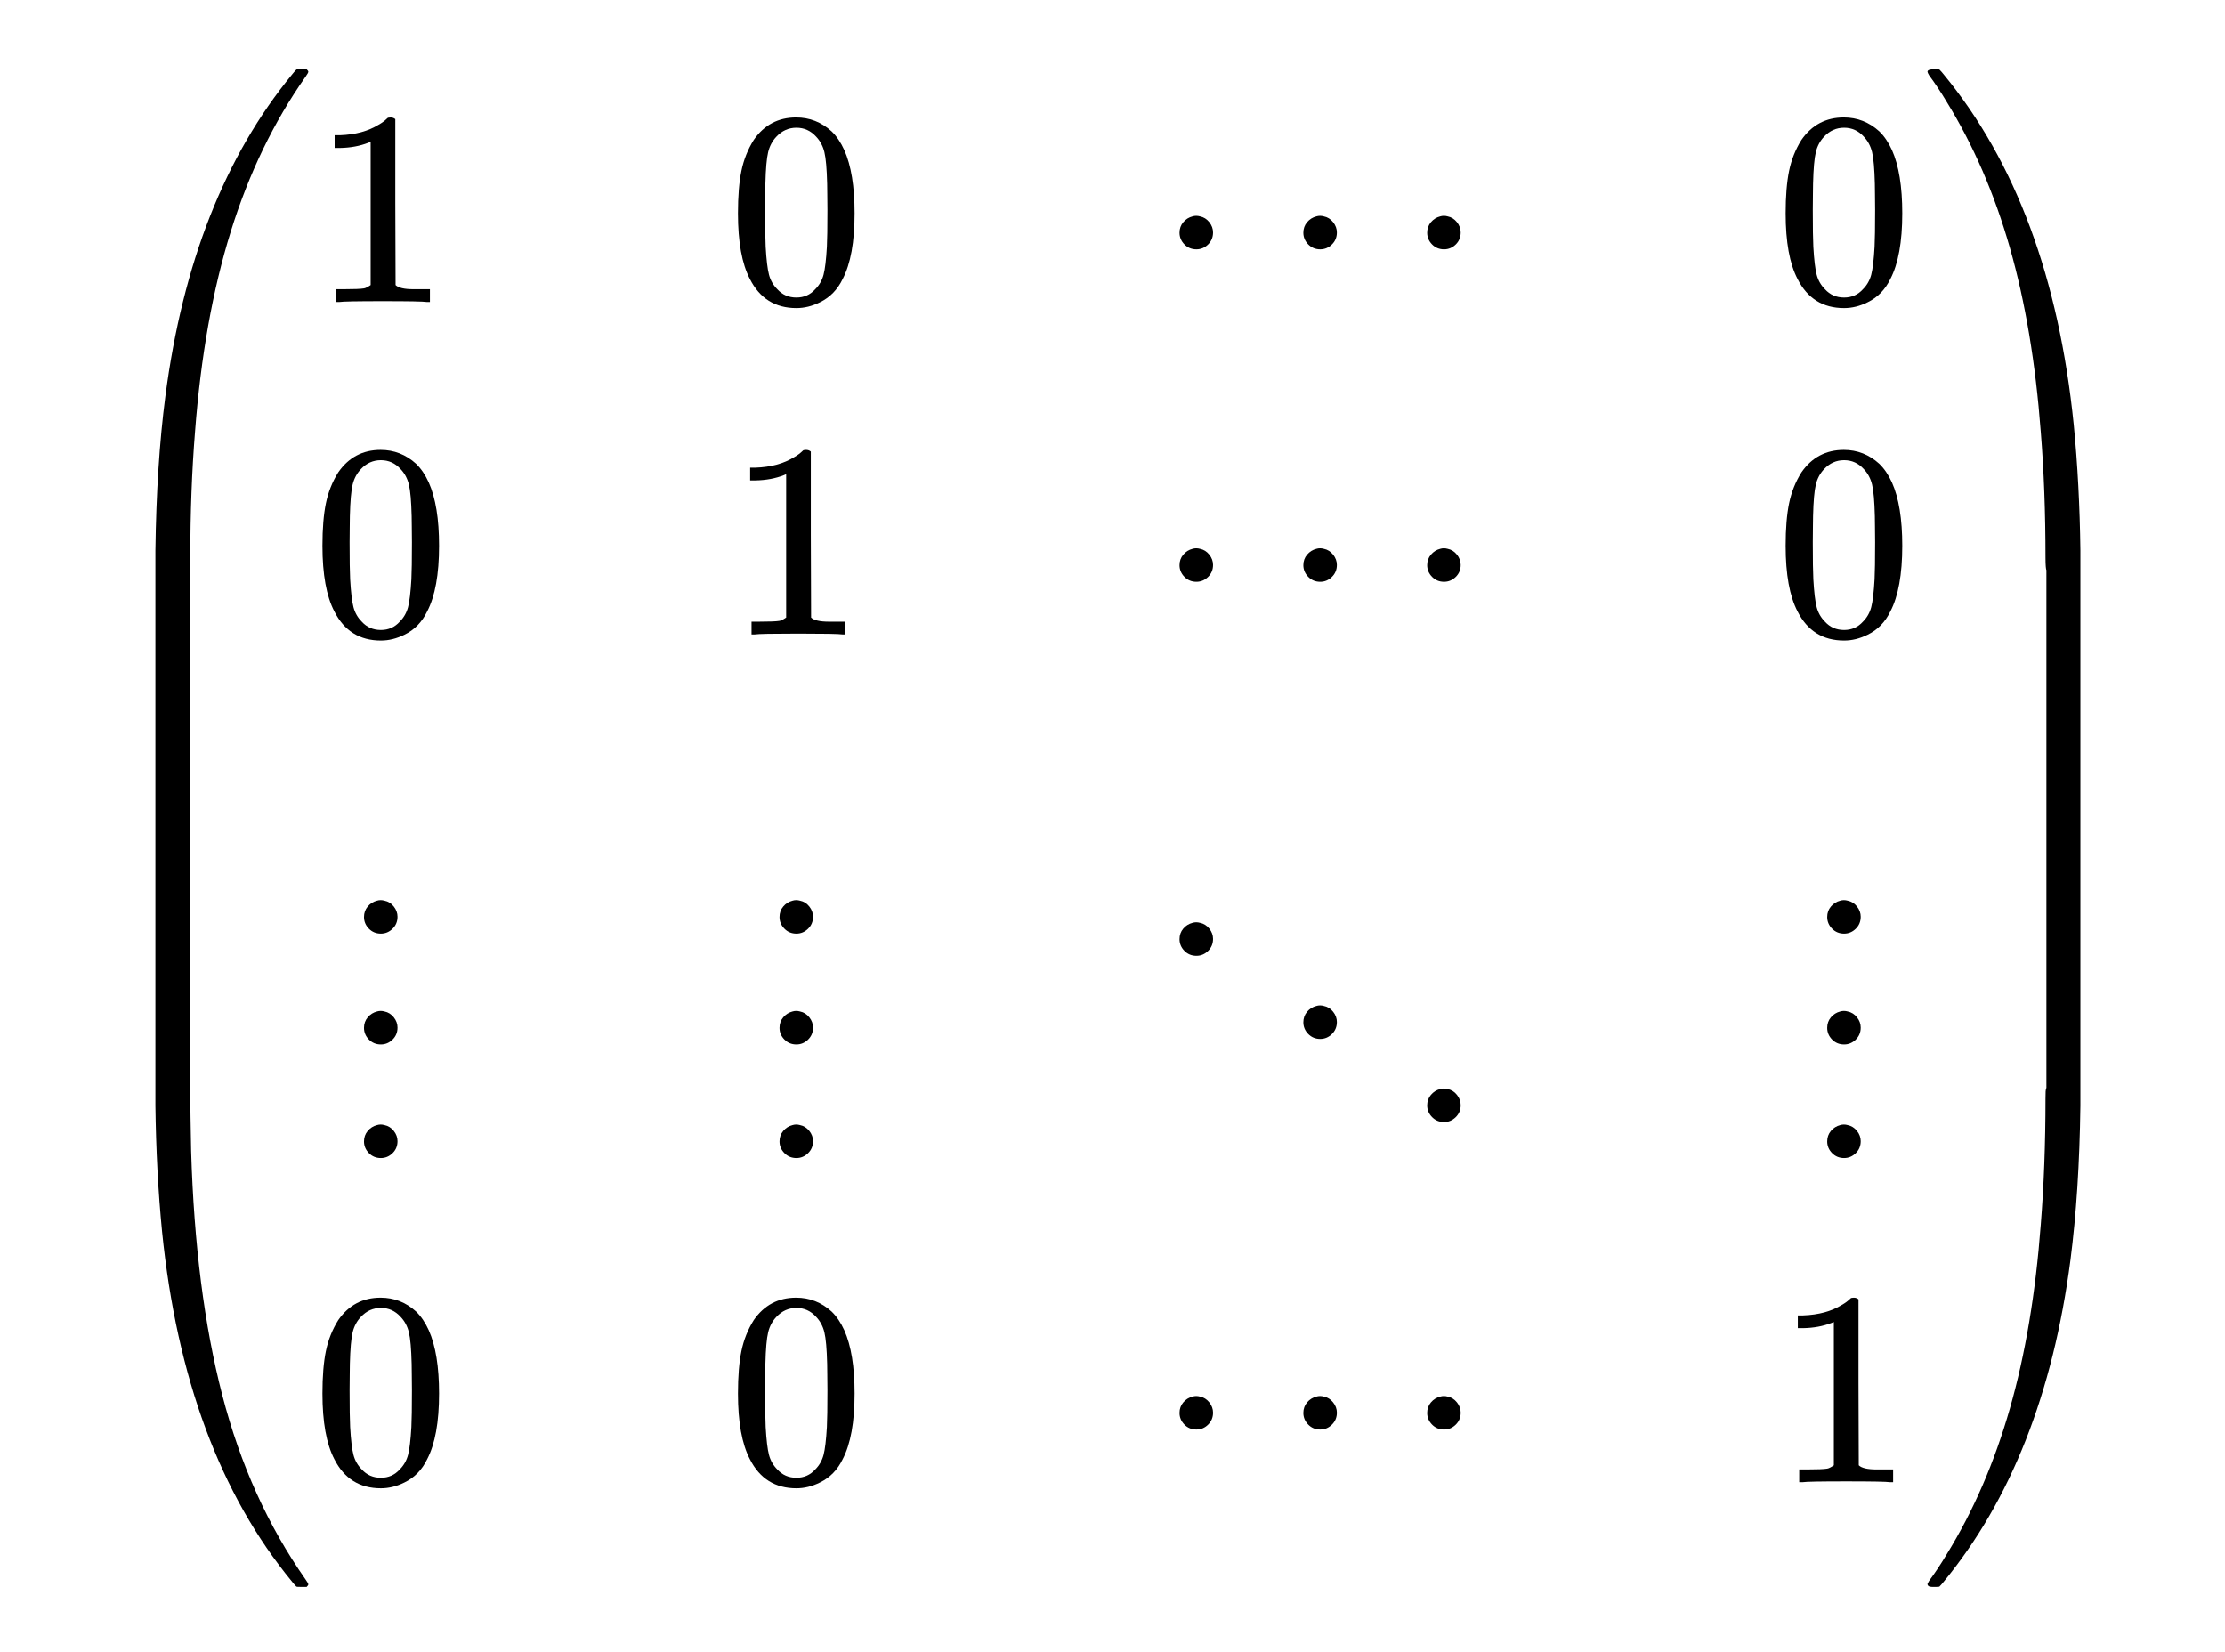
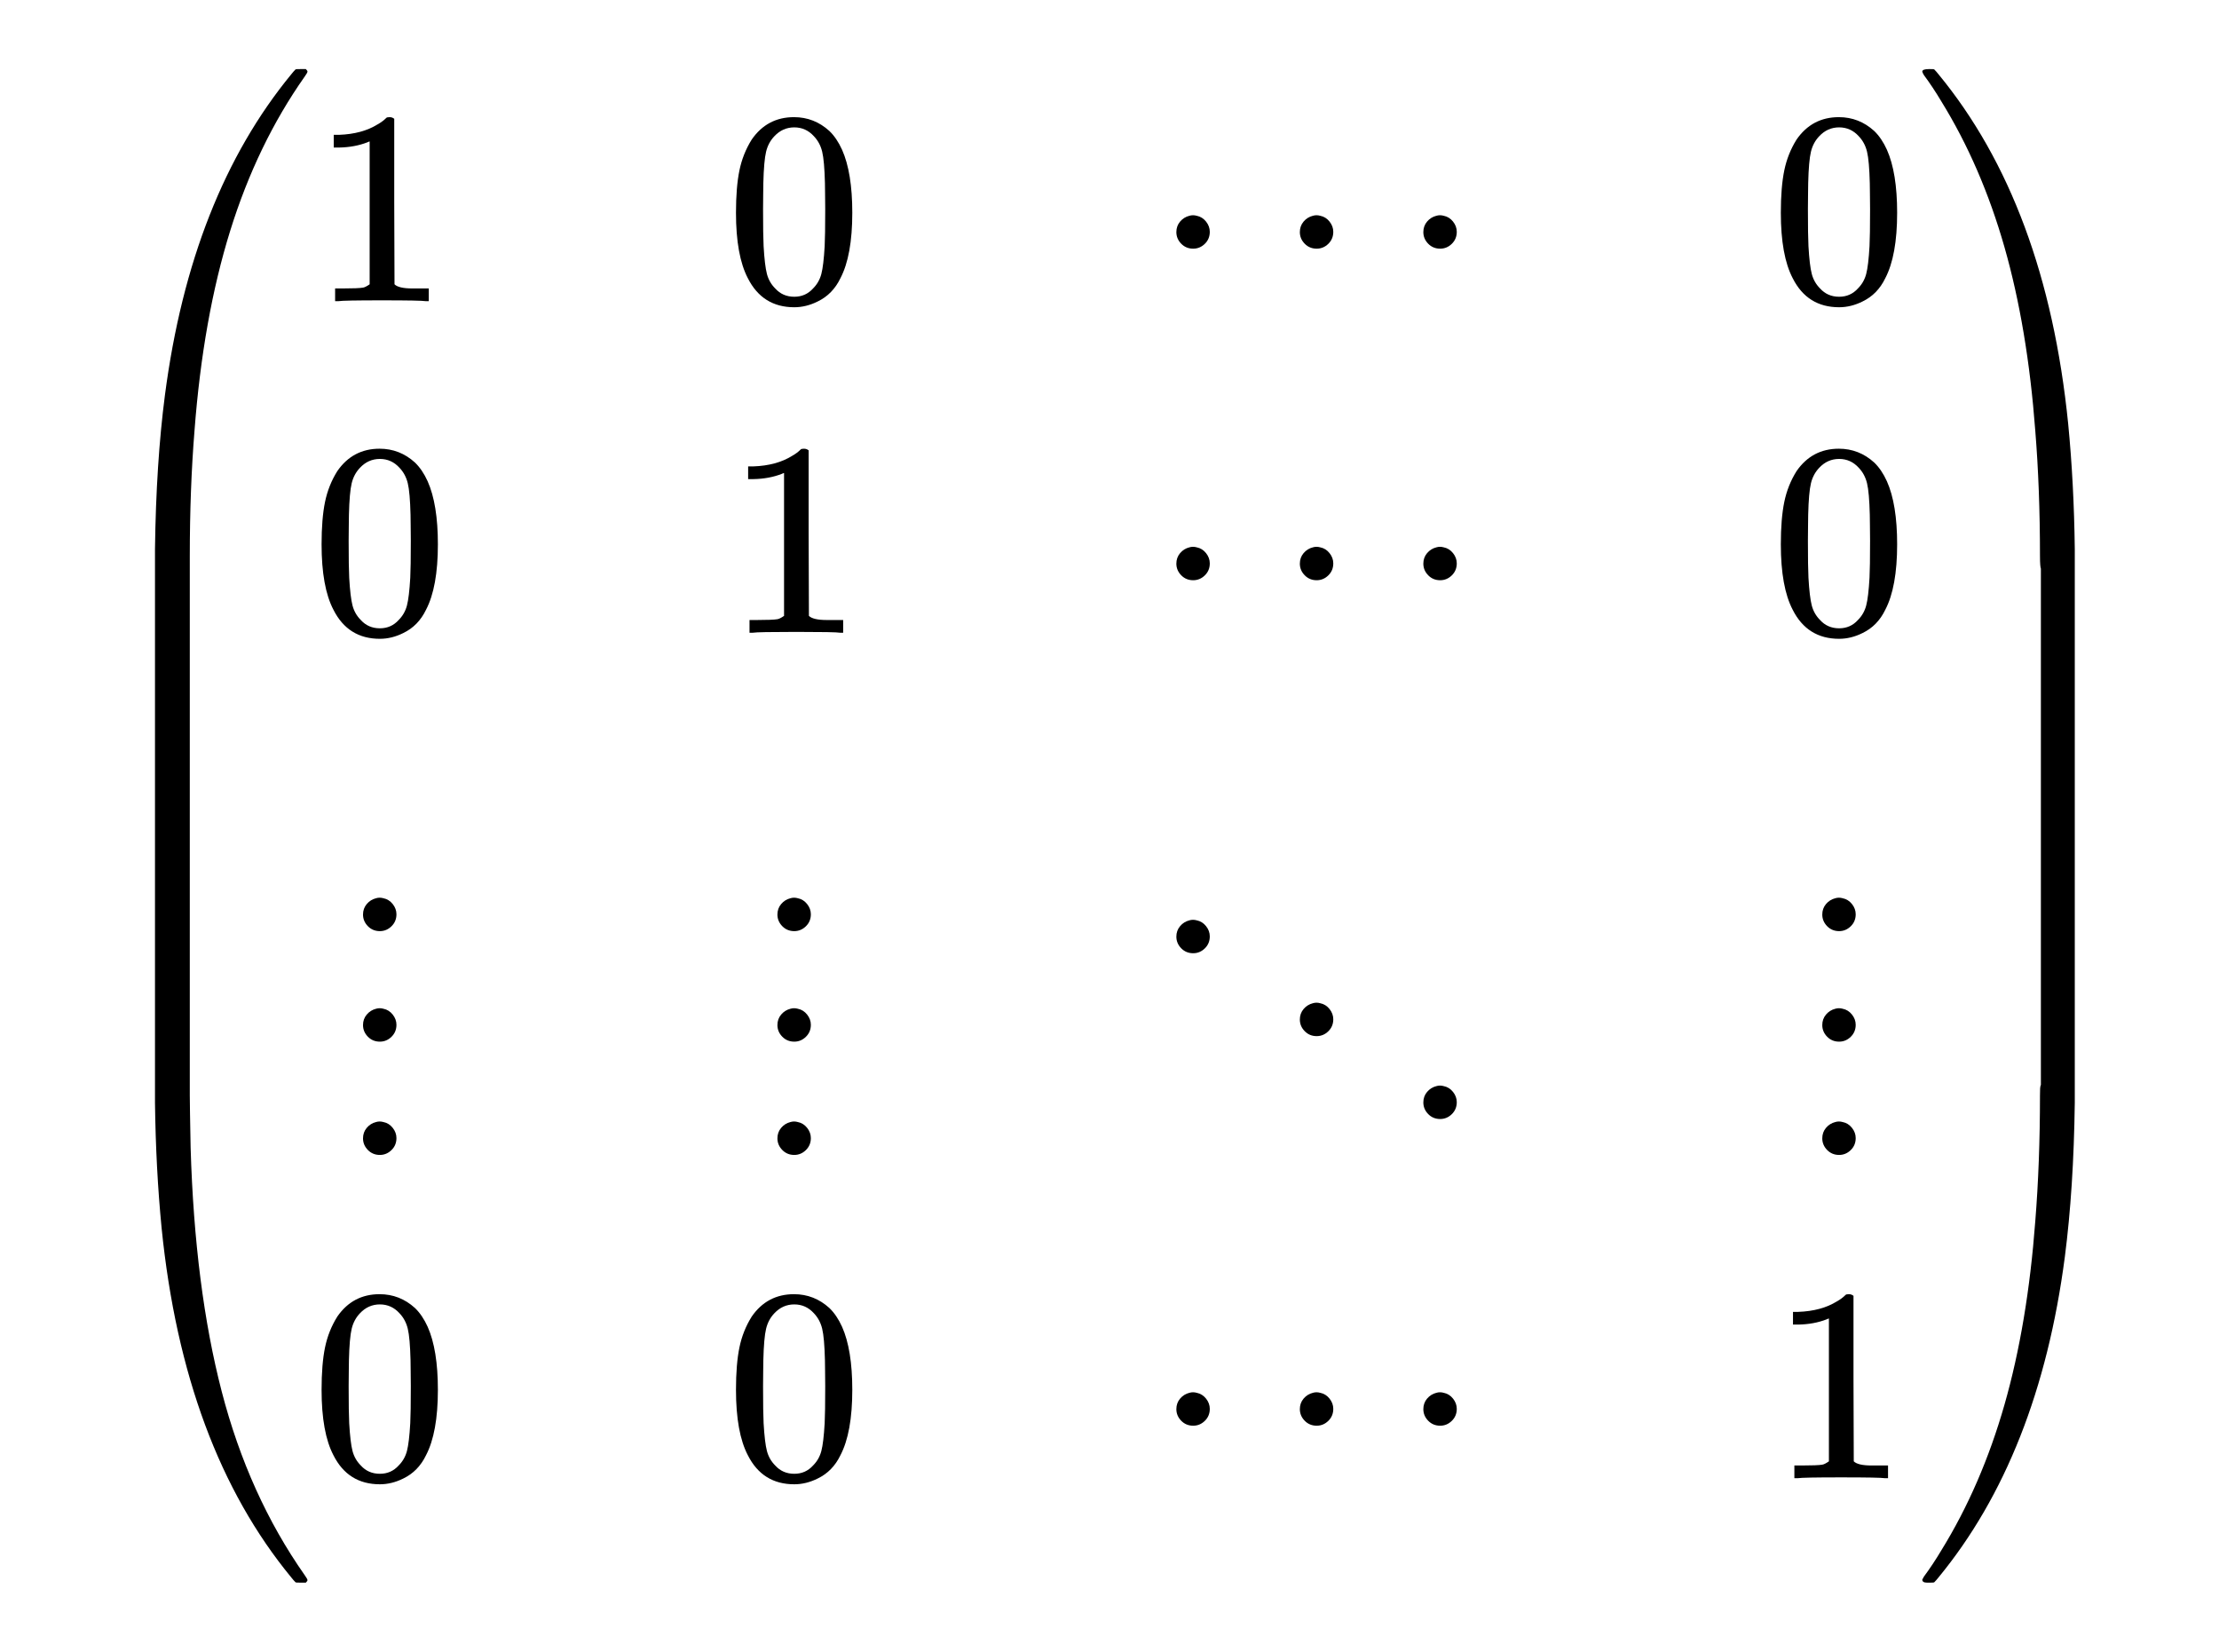
- <svg xmlns="http://www.w3.org/2000/svg" viewBox="0 0 321.28 238.4" width="321.28" height="238.4">
+ <svg xmlns="http://www.w3.org/2000/svg" viewBox="0 0 321.28 239.12" width="321.28" height="239.12">
  <path d="M44.52 10.36 C44.52 10.28 44.44 10.16 44.28 10 C44.28 10 43.6 10 43.6 10 C43.092 10 42.828 10.012 42.8 10.04 C42.588 10.252 42.388 10.48 42.2 10.72 C32.492 22.508 26.388 38 23.88 57.2 C23.028 63.732 22.548 71.16 22.44 79.48 L22.44 157.24 C22.448 157.48 22.44 158.28 22.44 159.64 C22.52 166.012 22.84 172.068 23.4 177.8 C25.532 198.92 31.8 215.788 42.2 228.4 C42.388 228.64 42.588 228.868 42.8 229.08 C42.828 229.108 43.08 229.12 43.56 229.12 C43.56 229.12 44.28 229.12 44.28 229.12 C44.44 228.96 44.52 228.84 44.52 228.76 C44.52 228.652 44.388 228.412 44.12 228.04 C38.708 220.332 34.7 211.468 32.1 201.44 C29.5 191.412 28 179.652 27.6 166.16 C27.52 162 27.48 159.48 27.48 158.6 L27.48 80.52 C27.48 74.012 27.708 67.96 28.16 62.36 C28.988 51.48 30.708 41.84 33.32 33.44 C35.932 25.04 39.532 17.588 44.12 11.08 C44.388 10.708 44.52 10.468 44.52 10.36 Z" fill="rgba(0,0,0,1)" fill-rule="nonzero" stroke="none" />
  <path d="M61.64 43.6 Q60.96 43.48 55.28 43.48 Q49.68 43.48 49 43.6 L48.52 43.6 L48.52 41.76 L49.56 41.76 Q51.88 41.76 52.56 41.64 Q52.88 41.6 53.52 41.16 L53.52 20.48 Q53.44 20.48 53.2 20.6 Q51.36 21.32 49.08 21.36 L48.32 21.36 L48.32 19.52 L49.08 19.52 Q52.44 19.4 54.68 18 Q55.4 17.6 55.92 17.08 Q56 16.96 56.4 16.96 Q56.8 16.96 57.08 17.2 L57.08 29.16 L57.12 41.16 Q57.72 41.76 59.72 41.76 L61.04 41.76 L62.08 41.76 L62.08 43.6 L61.64 43.6 L61.64 43.6 Z" fill="rgba(0,0,0,1)" fill-rule="evenodd" stroke="none" />
  <path d="M108.84 20.2 Q111.08 16.96 114.96 16.96 Q117.88 16.96 120.08 18.96 Q121.16 20 121.92 21.68 Q123.4 25 123.4 30.8 Q123.4 37 121.68 40.28 Q120.56 42.6 118.4 43.64 Q116.72 44.48 115 44.48 Q110.4 44.48 108.28 40.28 Q106.56 37 106.56 30.8 Q106.56 27.08 107.06 24.66 Q107.56 22.24 108.84 20.2 L108.84 20.2 Z M117.84 19.72 Q116.68 18.44 115 18.44 Q113.32 18.44 112.12 19.72 Q111.24 20.64 110.92 21.96 Q110.6 23.28 110.52 26.52 Q110.52 26.76 110.5 28.08 Q110.48 29.4 110.48 30.28 Q110.48 34.12 110.56 35.64 Q110.72 38.44 111.04 39.66 Q111.36 40.88 112.24 41.76 Q113.32 42.96 115 42.96 Q116.64 42.96 117.72 41.76 Q118.6 40.88 118.92 39.66 Q119.24 38.44 119.4 35.64 Q119.48 34.12 119.48 30.28 Q119.48 29.4 119.46 28.08 Q119.44 26.76 119.44 26.52 Q119.36 23.28 119.04 21.96 Q118.72 20.64 117.84 19.72 L117.84 19.72 Z" fill="rgba(0,0,0,1)" fill-rule="evenodd" stroke="none" />
  <path d="M172.76 36 Q171.72 36 171.02 35.28 Q170.32 34.56 170.32 33.6 Q170.32 32.72 170.86 32.08 Q171.4 31.44 172.2 31.24 Q172.72 31.08 173.28 31.24 Q174.08 31.4 174.62 32.08 Q175.16 32.76 175.16 33.56 Q175.16 34.6 174.44 35.3 Q173.72 36 172.76 36 L172.76 36 Z M190.64 36 Q189.6 36 188.9 35.28 Q188.2 34.56 188.2 33.6 Q188.2 32.72 188.74 32.08 Q189.28 31.44 190.08 31.24 Q190.6 31.08 191.16 31.24 Q191.96 31.4 192.5 32.08 Q193.04 32.76 193.04 33.56 Q193.04 34.6 192.32 35.3 Q191.6 36 190.64 36 L190.64 36 Z M208.52 36 Q207.48 36 206.78 35.28 Q206.08 34.56 206.08 33.6 Q206.08 32.72 206.62 32.08 Q207.16 31.44 207.96 31.24 Q208.48 31.08 209.04 31.24 Q209.84 31.4 210.38 32.08 Q210.92 32.76 210.92 33.56 Q210.92 34.6 210.2 35.3 Q209.48 36 208.52 36 L208.52 36 Z" fill="rgba(0,0,0,1)" fill-rule="evenodd" stroke="none" />
  <path d="M260.12 20.2 Q262.36 16.96 266.24 16.96 Q269.16 16.96 271.36 18.96 Q272.44 20 273.2 21.68 Q274.68 25 274.68 30.8 Q274.68 37 272.96 40.28 Q271.84 42.6 269.68 43.64 Q268 44.48 266.28 44.48 Q261.68 44.48 259.56 40.28 Q257.84 37 257.84 30.8 Q257.84 27.08 258.34 24.66 Q258.84 22.24 260.12 20.2 L260.12 20.2 Z M269.12 19.72 Q267.96 18.44 266.28 18.44 Q264.6 18.44 263.4 19.72 Q262.52 20.64 262.2 21.96 Q261.88 23.28 261.8 26.52 Q261.8 26.76 261.78 28.08 Q261.76 29.4 261.76 30.28 Q261.76 34.12 261.84 35.64 Q262 38.44 262.32 39.66 Q262.64 40.88 263.52 41.76 Q264.6 42.96 266.28 42.96 Q267.92 42.96 269 41.76 Q269.88 40.88 270.2 39.66 Q270.52 38.44 270.68 35.64 Q270.76 34.12 270.76 30.28 Q270.76 29.4 270.74 28.08 Q270.72 26.76 270.72 26.52 Q270.64 23.28 270.32 21.96 Q270 20.64 269.12 19.72 L269.12 19.72 Z" fill="rgba(0,0,0,1)" fill-rule="evenodd" stroke="none" />
  <path d="M48.84 68.2 Q51.08 64.96 54.96 64.96 Q57.88 64.96 60.08 66.96 Q61.16 68 61.92 69.68 Q63.4 73 63.4 78.8 Q63.4 85 61.68 88.28 Q60.56 90.6 58.4 91.64 Q56.72 92.48 55 92.48 Q50.4 92.48 48.28 88.28 Q46.56 85 46.56 78.8 Q46.56 75.08 47.06 72.66 Q47.56 70.24 48.84 68.2 L48.84 68.2 Z M57.84 67.72 Q56.68 66.44 55 66.44 Q53.32 66.44 52.12 67.72 Q51.24 68.64 50.92 69.96 Q50.6 71.28 50.52 74.52 Q50.52 74.76 50.5 76.08 Q50.48 77.4 50.48 78.28 Q50.48 82.12 50.56 83.64 Q50.72 86.44 51.04 87.66 Q51.36 88.88 52.24 89.76 Q53.32 90.96 55 90.96 Q56.64 90.96 57.72 89.76 Q58.6 88.88 58.92 87.66 Q59.24 86.44 59.4 83.64 Q59.48 82.12 59.48 78.28 Q59.48 77.4 59.46 76.08 Q59.44 74.76 59.44 74.52 Q59.36 71.28 59.04 69.96 Q58.72 68.64 57.84 67.72 L57.84 67.72 Z" fill="rgba(0,0,0,1)" fill-rule="evenodd" stroke="none" />
  <path d="M121.64 91.6 Q120.96 91.48 115.28 91.48 Q109.68 91.48 109 91.6 L108.52 91.6 L108.52 89.76 L109.56 89.76 Q111.88 89.76 112.56 89.64 Q112.88 89.6 113.52 89.16 L113.52 68.48 Q113.44 68.48 113.2 68.6 Q111.36 69.32 109.08 69.36 L108.32 69.36 L108.32 67.52 L109.08 67.52 Q112.44 67.4 114.68 66 Q115.4 65.6 115.92 65.08 Q116 64.96 116.4 64.96 Q116.8 64.96 117.08 65.2 L117.08 77.16 L117.12 89.16 Q117.72 89.76 119.72 89.76 L121.04 89.76 L122.08 89.76 L122.08 91.6 L121.64 91.6 L121.64 91.6 Z" fill="rgba(0,0,0,1)" fill-rule="evenodd" stroke="none" />
  <path d="M172.76 84 Q171.72 84 171.02 83.28 Q170.32 82.56 170.32 81.6 Q170.32 80.72 170.86 80.08 Q171.4 79.44 172.2 79.24 Q172.72 79.08 173.28 79.24 Q174.08 79.4 174.62 80.08 Q175.16 80.76 175.16 81.56 Q175.16 82.6 174.44 83.3 Q173.72 84 172.76 84 L172.76 84 Z M190.64 84 Q189.6 84 188.9 83.28 Q188.2 82.56 188.2 81.6 Q188.2 80.72 188.74 80.08 Q189.28 79.44 190.08 79.24 Q190.6 79.08 191.16 79.24 Q191.96 79.4 192.5 80.08 Q193.04 80.76 193.04 81.56 Q193.04 82.6 192.32 83.3 Q191.6 84 190.64 84 L190.64 84 Z M208.52 84 Q207.48 84 206.78 83.28 Q206.08 82.56 206.08 81.6 Q206.08 80.72 206.62 80.08 Q207.16 79.44 207.96 79.24 Q208.48 79.08 209.04 79.24 Q209.84 79.4 210.38 80.08 Q210.92 80.76 210.92 81.56 Q210.92 82.6 210.2 83.3 Q209.48 84 208.52 84 L208.52 84 Z" fill="rgba(0,0,0,1)" fill-rule="evenodd" stroke="none" />
  <path d="M260.12 68.2 Q262.36 64.96 266.24 64.96 Q269.16 64.96 271.36 66.96 Q272.44 68 273.2 69.68 Q274.68 73 274.68 78.8 Q274.68 85 272.96 88.28 Q271.84 90.6 269.68 91.64 Q268 92.48 266.28 92.48 Q261.68 92.48 259.56 88.28 Q257.84 85 257.84 78.8 Q257.84 75.08 258.34 72.66 Q258.84 70.24 260.12 68.2 L260.12 68.2 Z M269.12 67.72 Q267.96 66.44 266.28 66.44 Q264.6 66.44 263.4 67.72 Q262.52 68.64 262.2 69.96 Q261.88 71.28 261.8 74.52 Q261.8 74.76 261.78 76.08 Q261.76 77.4 261.76 78.28 Q261.76 82.12 261.84 83.64 Q262 86.44 262.32 87.66 Q262.64 88.88 263.52 89.76 Q264.6 90.96 266.28 90.96 Q267.92 90.96 269 89.76 Q269.88 88.88 270.2 87.66 Q270.52 86.44 270.68 83.64 Q270.76 82.12 270.76 78.28 Q270.76 77.4 270.74 76.08 Q270.72 74.76 270.72 74.52 Q270.64 71.28 270.32 69.96 Q270 68.64 269.12 67.72 L269.12 67.72 Z" fill="rgba(0,0,0,1)" fill-rule="evenodd" stroke="none" />
  <path d="M55 167.2 Q53.96 167.2 53.26 166.48 Q52.56 165.76 52.56 164.8 Q52.56 163.92 53.1 163.28 Q53.64 162.64 54.44 162.44 Q54.96 162.28 55.52 162.44 Q56.32 162.6 56.86 163.28 Q57.4 163.96 57.4 164.76 Q57.4 165.8 56.68 166.5 Q55.96 167.2 55 167.2 L55 167.2 Z M55 150.8 Q53.96 150.8 53.26 150.08 Q52.56 149.36 52.56 148.4 Q52.56 147.52 53.1 146.88 Q53.64 146.24 54.44 146.04 Q54.96 145.88 55.52 146.04 Q56.32 146.2 56.86 146.88 Q57.4 147.56 57.4 148.36 Q57.4 149.4 56.68 150.1 Q55.96 150.8 55 150.8 L55 150.8 Z M55 134.8 Q53.96 134.8 53.26 134.08 Q52.56 133.36 52.56 132.4 Q52.56 131.52 53.1 130.88 Q53.64 130.24 54.44 130.04 Q54.96 129.88 55.52 130.04 Q56.32 130.2 56.86 130.88 Q57.4 131.56 57.4 132.36 Q57.4 133.4 56.68 134.1 Q55.96 134.8 55 134.8 L55 134.8 Z" fill="rgba(0,0,0,1)" fill-rule="evenodd" stroke="none" />
  <rect x="60.56" y="106" width="0" height="60" fill="rgba(0,0,0,1)" />
  <path d="M115 167.2 Q113.96 167.2 113.26 166.48 Q112.56 165.76 112.56 164.8 Q112.56 163.92 113.1 163.28 Q113.64 162.64 114.44 162.44 Q114.96 162.28 115.52 162.44 Q116.32 162.6 116.86 163.28 Q117.4 163.96 117.4 164.76 Q117.4 165.8 116.68 166.5 Q115.96 167.2 115 167.2 L115 167.2 Z M115 150.8 Q113.96 150.8 113.26 150.08 Q112.56 149.36 112.56 148.4 Q112.56 147.52 113.1 146.88 Q113.64 146.24 114.44 146.04 Q114.96 145.88 115.52 146.04 Q116.32 146.2 116.86 146.88 Q117.4 147.56 117.4 148.36 Q117.4 149.4 116.68 150.1 Q115.96 150.8 115 150.8 L115 150.8 Z M115 134.8 Q113.96 134.8 113.26 134.08 Q112.56 133.36 112.56 132.4 Q112.56 131.52 113.1 130.88 Q113.64 130.24 114.44 130.04 Q114.96 129.88 115.52 130.04 Q116.32 130.2 116.86 130.88 Q117.4 131.56 117.4 132.36 Q117.4 133.4 116.68 134.1 Q115.96 134.8 115 134.8 L115 134.8 Z" fill="rgba(0,0,0,1)" fill-rule="evenodd" stroke="none" />
  <rect x="120.56" y="106" width="0" height="60" fill="rgba(0,0,0,1)" />
  <path d="M172.76 138 Q171.72 138 171.02 137.28 Q170.32 136.56 170.32 135.6 Q170.32 134.72 170.86 134.08 Q171.4 133.44 172.2 133.24 Q172.72 133.08 173.28 133.24 Q174.08 133.4 174.62 134.08 Q175.16 134.76 175.16 135.56 Q175.16 136.6 174.44 137.3 Q173.72 138 172.76 138 L172.76 138 Z M190.64 150 Q189.6 150 188.9 149.28 Q188.2 148.56 188.2 147.6 Q188.2 146.72 188.74 146.08 Q189.28 145.44 190.08 145.24 Q190.6 145.08 191.16 145.24 Q191.96 145.4 192.5 146.08 Q193.04 146.76 193.04 147.56 Q193.04 148.6 192.32 149.3 Q191.6 150 190.64 150 L190.64 150 Z M208.52 162 Q207.48 162 206.78 161.28 Q206.08 160.56 206.08 159.6 Q206.08 158.72 206.62 158.08 Q207.16 157.44 207.96 157.24 Q208.48 157.08 209.04 157.24 Q209.84 157.4 210.38 158.08 Q210.92 158.76 210.92 159.56 Q210.92 160.6 210.2 161.3 Q209.48 162 208.52 162 L208.52 162 Z" fill="rgba(0,0,0,1)" fill-rule="evenodd" stroke="none" />
  <path d="M266.28 167.2 Q265.24 167.2 264.54 166.48 Q263.84 165.76 263.84 164.8 Q263.84 163.92 264.38 163.28 Q264.92 162.64 265.72 162.44 Q266.24 162.28 266.8 162.44 Q267.6 162.6 268.14 163.28 Q268.68 163.96 268.68 164.76 Q268.68 165.8 267.96 166.5 Q267.24 167.2 266.28 167.2 L266.28 167.2 Z M266.28 150.8 Q265.24 150.8 264.54 150.08 Q263.84 149.36 263.84 148.4 Q263.84 147.52 264.38 146.88 Q264.92 146.24 265.72 146.04 Q266.24 145.88 266.8 146.04 Q267.6 146.2 268.14 146.88 Q268.68 147.56 268.68 148.36 Q268.68 149.4 267.96 150.1 Q267.24 150.8 266.28 150.8 L266.28 150.8 Z M266.28 134.8 Q265.24 134.8 264.54 134.08 Q263.84 133.36 263.84 132.4 Q263.84 131.52 264.38 130.88 Q264.92 130.24 265.72 130.04 Q266.24 129.88 266.8 130.04 Q267.6 130.2 268.14 130.88 Q268.68 131.56 268.68 132.36 Q268.68 133.4 267.96 134.1 Q267.24 134.8 266.28 134.8 L266.28 134.8 Z" fill="rgba(0,0,0,1)" fill-rule="evenodd" stroke="none" />
  <rect x="271.84" y="106" width="0" height="60" fill="rgba(0,0,0,1)" />
  <path d="M48.84 190.6 Q51.08 187.36 54.96 187.36 Q57.88 187.36 60.08 189.36 Q61.16 190.4 61.92 192.08 Q63.4 195.4 63.4 201.2 Q63.4 207.4 61.68 210.68 Q60.56 213 58.4 214.04 Q56.72 214.88 55 214.88 Q50.4 214.88 48.28 210.68 Q46.56 207.4 46.56 201.2 Q46.56 197.48 47.06 195.06 Q47.56 192.64 48.84 190.6 L48.84 190.6 Z M57.84 190.12 Q56.68 188.84 55 188.84 Q53.32 188.84 52.12 190.12 Q51.24 191.04 50.92 192.36 Q50.6 193.68 50.52 196.92 Q50.52 197.16 50.5 198.48 Q50.48 199.8 50.48 200.68 Q50.48 204.52 50.56 206.04 Q50.72 208.84 51.04 210.06 Q51.36 211.28 52.24 212.16 Q53.32 213.36 55 213.36 Q56.64 213.36 57.72 212.16 Q58.6 211.28 58.92 210.06 Q59.24 208.84 59.4 206.04 Q59.48 204.52 59.48 200.68 Q59.48 199.8 59.46 198.48 Q59.44 197.16 59.44 196.92 Q59.36 193.68 59.04 192.36 Q58.72 191.04 57.84 190.12 L57.84 190.12 Z" fill="rgba(0,0,0,1)" fill-rule="evenodd" stroke="none" />
  <path d="M108.84 190.6 Q111.08 187.36 114.96 187.36 Q117.88 187.36 120.08 189.36 Q121.16 190.4 121.92 192.08 Q123.4 195.4 123.4 201.2 Q123.4 207.4 121.68 210.68 Q120.56 213 118.4 214.04 Q116.72 214.88 115 214.88 Q110.4 214.88 108.28 210.68 Q106.56 207.4 106.56 201.2 Q106.56 197.48 107.06 195.06 Q107.56 192.64 108.84 190.6 L108.84 190.6 Z M117.84 190.12 Q116.68 188.84 115 188.84 Q113.32 188.84 112.12 190.12 Q111.24 191.04 110.92 192.36 Q110.6 193.68 110.52 196.92 Q110.52 197.16 110.5 198.48 Q110.48 199.8 110.48 200.68 Q110.48 204.52 110.56 206.04 Q110.72 208.84 111.04 210.06 Q111.36 211.28 112.24 212.16 Q113.32 213.36 115 213.36 Q116.64 213.36 117.72 212.16 Q118.6 211.28 118.92 210.06 Q119.24 208.84 119.4 206.04 Q119.48 204.52 119.48 200.68 Q119.48 199.8 119.46 198.48 Q119.44 197.16 119.44 196.92 Q119.36 193.68 119.04 192.36 Q118.72 191.04 117.84 190.12 L117.84 190.12 Z" fill="rgba(0,0,0,1)" fill-rule="evenodd" stroke="none" />
  <path d="M172.76 206.4 Q171.72 206.4 171.02 205.68 Q170.32 204.96 170.32 204 Q170.32 203.12 170.86 202.48 Q171.4 201.84 172.2 201.64 Q172.72 201.48 173.28 201.64 Q174.08 201.8 174.62 202.48 Q175.16 203.16 175.16 203.96 Q175.16 205 174.44 205.7 Q173.72 206.4 172.76 206.4 L172.76 206.4 Z M190.64 206.4 Q189.6 206.4 188.9 205.68 Q188.2 204.96 188.2 204 Q188.2 203.12 188.74 202.48 Q189.28 201.84 190.08 201.64 Q190.6 201.48 191.16 201.64 Q191.96 201.8 192.5 202.48 Q193.04 203.16 193.04 203.96 Q193.04 205 192.32 205.7 Q191.6 206.4 190.64 206.4 L190.64 206.4 Z M208.52 206.4 Q207.48 206.4 206.78 205.68 Q206.08 204.96 206.08 204 Q206.08 203.12 206.62 202.48 Q207.16 201.84 207.96 201.64 Q208.48 201.48 209.04 201.64 Q209.84 201.8 210.38 202.48 Q210.92 203.16 210.92 203.96 Q210.92 205 210.2 205.7 Q209.48 206.4 208.52 206.4 L208.52 206.4 Z" fill="rgba(0,0,0,1)" fill-rule="evenodd" stroke="none" />
  <path d="M272.92 214 Q272.24 213.88 266.56 213.88 Q260.96 213.88 260.28 214 L259.8 214 L259.8 212.16 L260.84 212.16 Q263.16 212.16 263.84 212.04 Q264.16 212 264.8 211.56 L264.8 190.88 Q264.72 190.88 264.48 191 Q262.64 191.72 260.36 191.76 L259.6 191.76 L259.6 189.92 L260.36 189.92 Q263.72 189.8 265.96 188.4 Q266.68 188 267.2 187.48 Q267.28 187.36 267.68 187.36 Q268.08 187.36 268.36 187.6 L268.36 199.56 L268.4 211.56 Q269 212.16 271 212.16 L272.32 212.16 L273.36 212.16 L273.36 214 L272.92 214 L272.92 214 Z" fill="rgba(0,0,0,1)" fill-rule="evenodd" stroke="none" />
  <path d="M279.32 10 C278.652 10 278.32 10.12 278.32 10.36 C278.32 10.44 278.4 10.612 278.56 10.88 C279.412 12.028 280.252 13.292 281.08 14.68 C284.948 20.948 287.992 27.98 290.22 35.78 C292.448 43.58 293.932 52.44 294.68 62.36 C295.132 67.932 295.36 73.988 295.36 80.52 C295.36 81.64 295.428 82.24 295.492 82.32 L295.492 157.08 C295.372 157.24 295.36 157.748 295.36 158.6 C295.36 165.08 295.132 171.148 294.68 176.8 C293.932 186.72 292.448 195.572 290.22 203.36 C287.992 211.148 284.948 218.172 281.08 224.44 C280.252 225.828 279.412 227.092 278.56 228.24 C278.48 228.372 278.4 228.52 278.32 228.68 C278.32 228.972 278.548 229.12 279 229.12 C279 229.12 279.44 229.12 279.44 229.12 C279.812 229.12 280.012 229.108 280.04 229.08 C280.252 228.868 280.452 228.64 280.64 228.4 C290.348 216.612 296.452 201.132 298.96 181.96 C299.812 175.372 300.292 167.932 300.4 159.64 L300.4 79.48 C300.32 73.108 300 67.052 299.44 61.32 C297.308 40.2 291.04 23.332 280.64 10.72 C280.452 10.48 280.252 10.252 280.04 10.04 C280.012 10.012 279.772 10 279.32 10 Z" fill="rgba(0,0,0,1)" fill-rule="nonzero" stroke="none" />
</svg>
